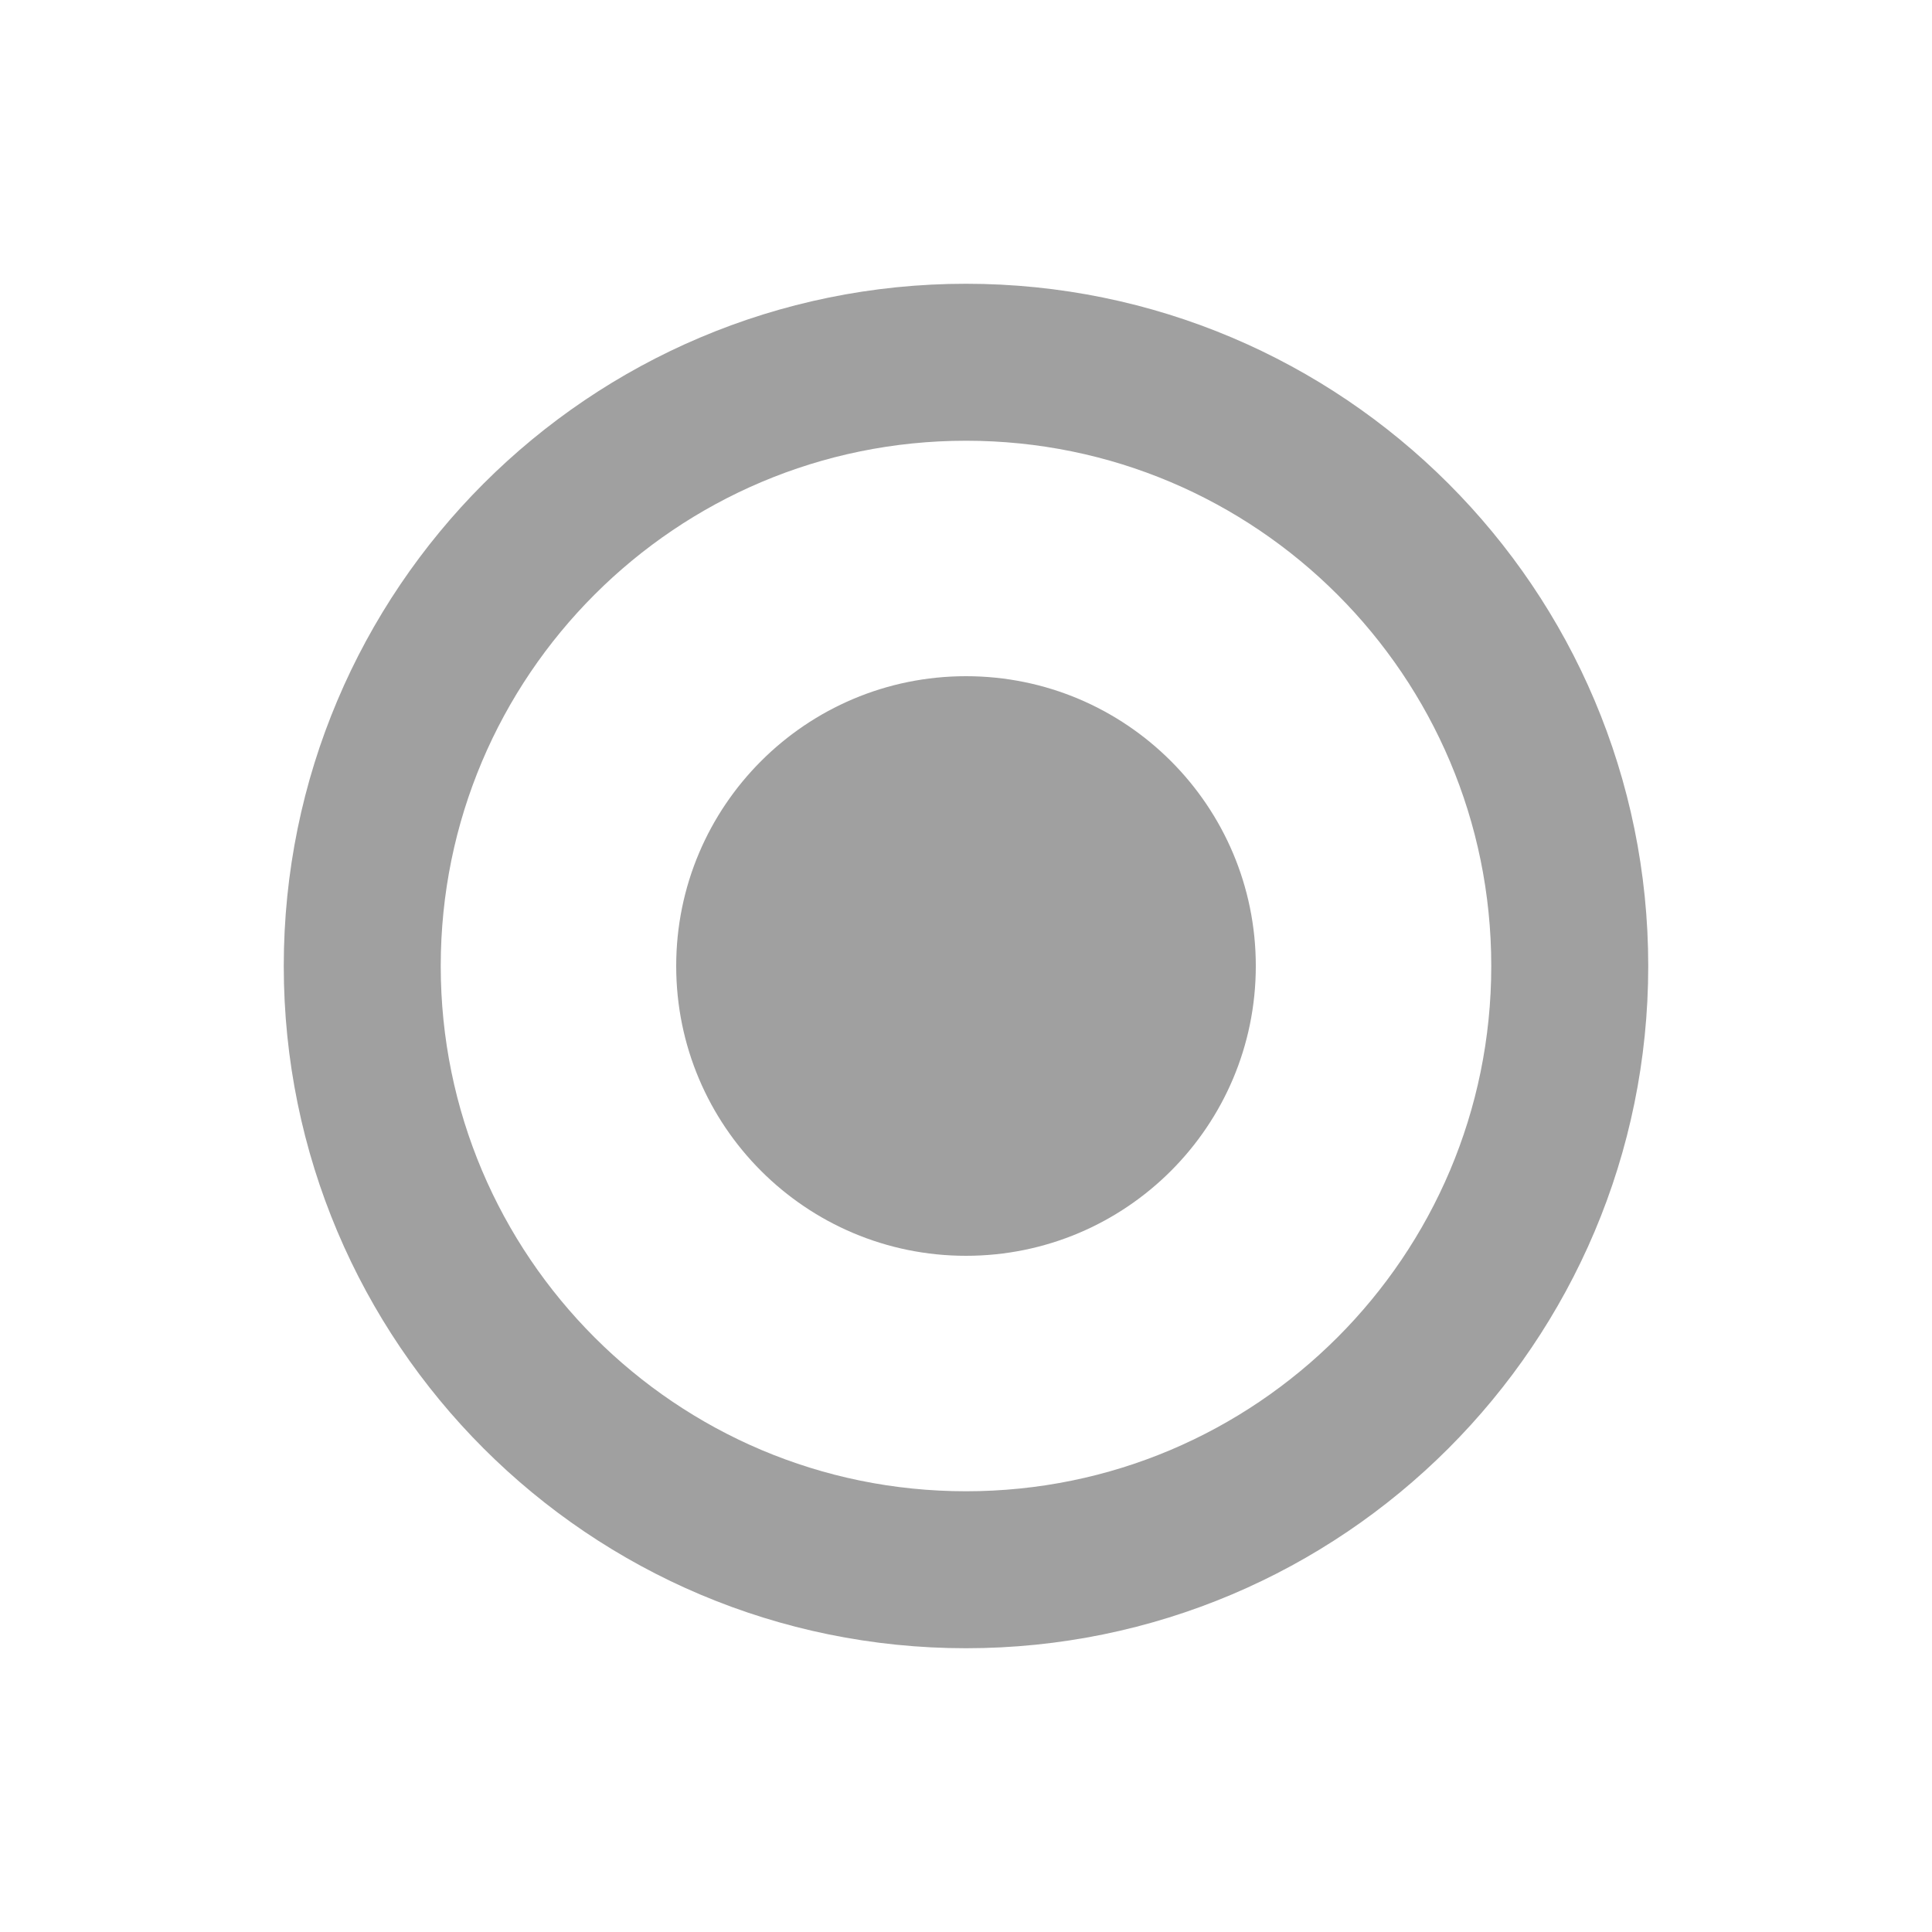
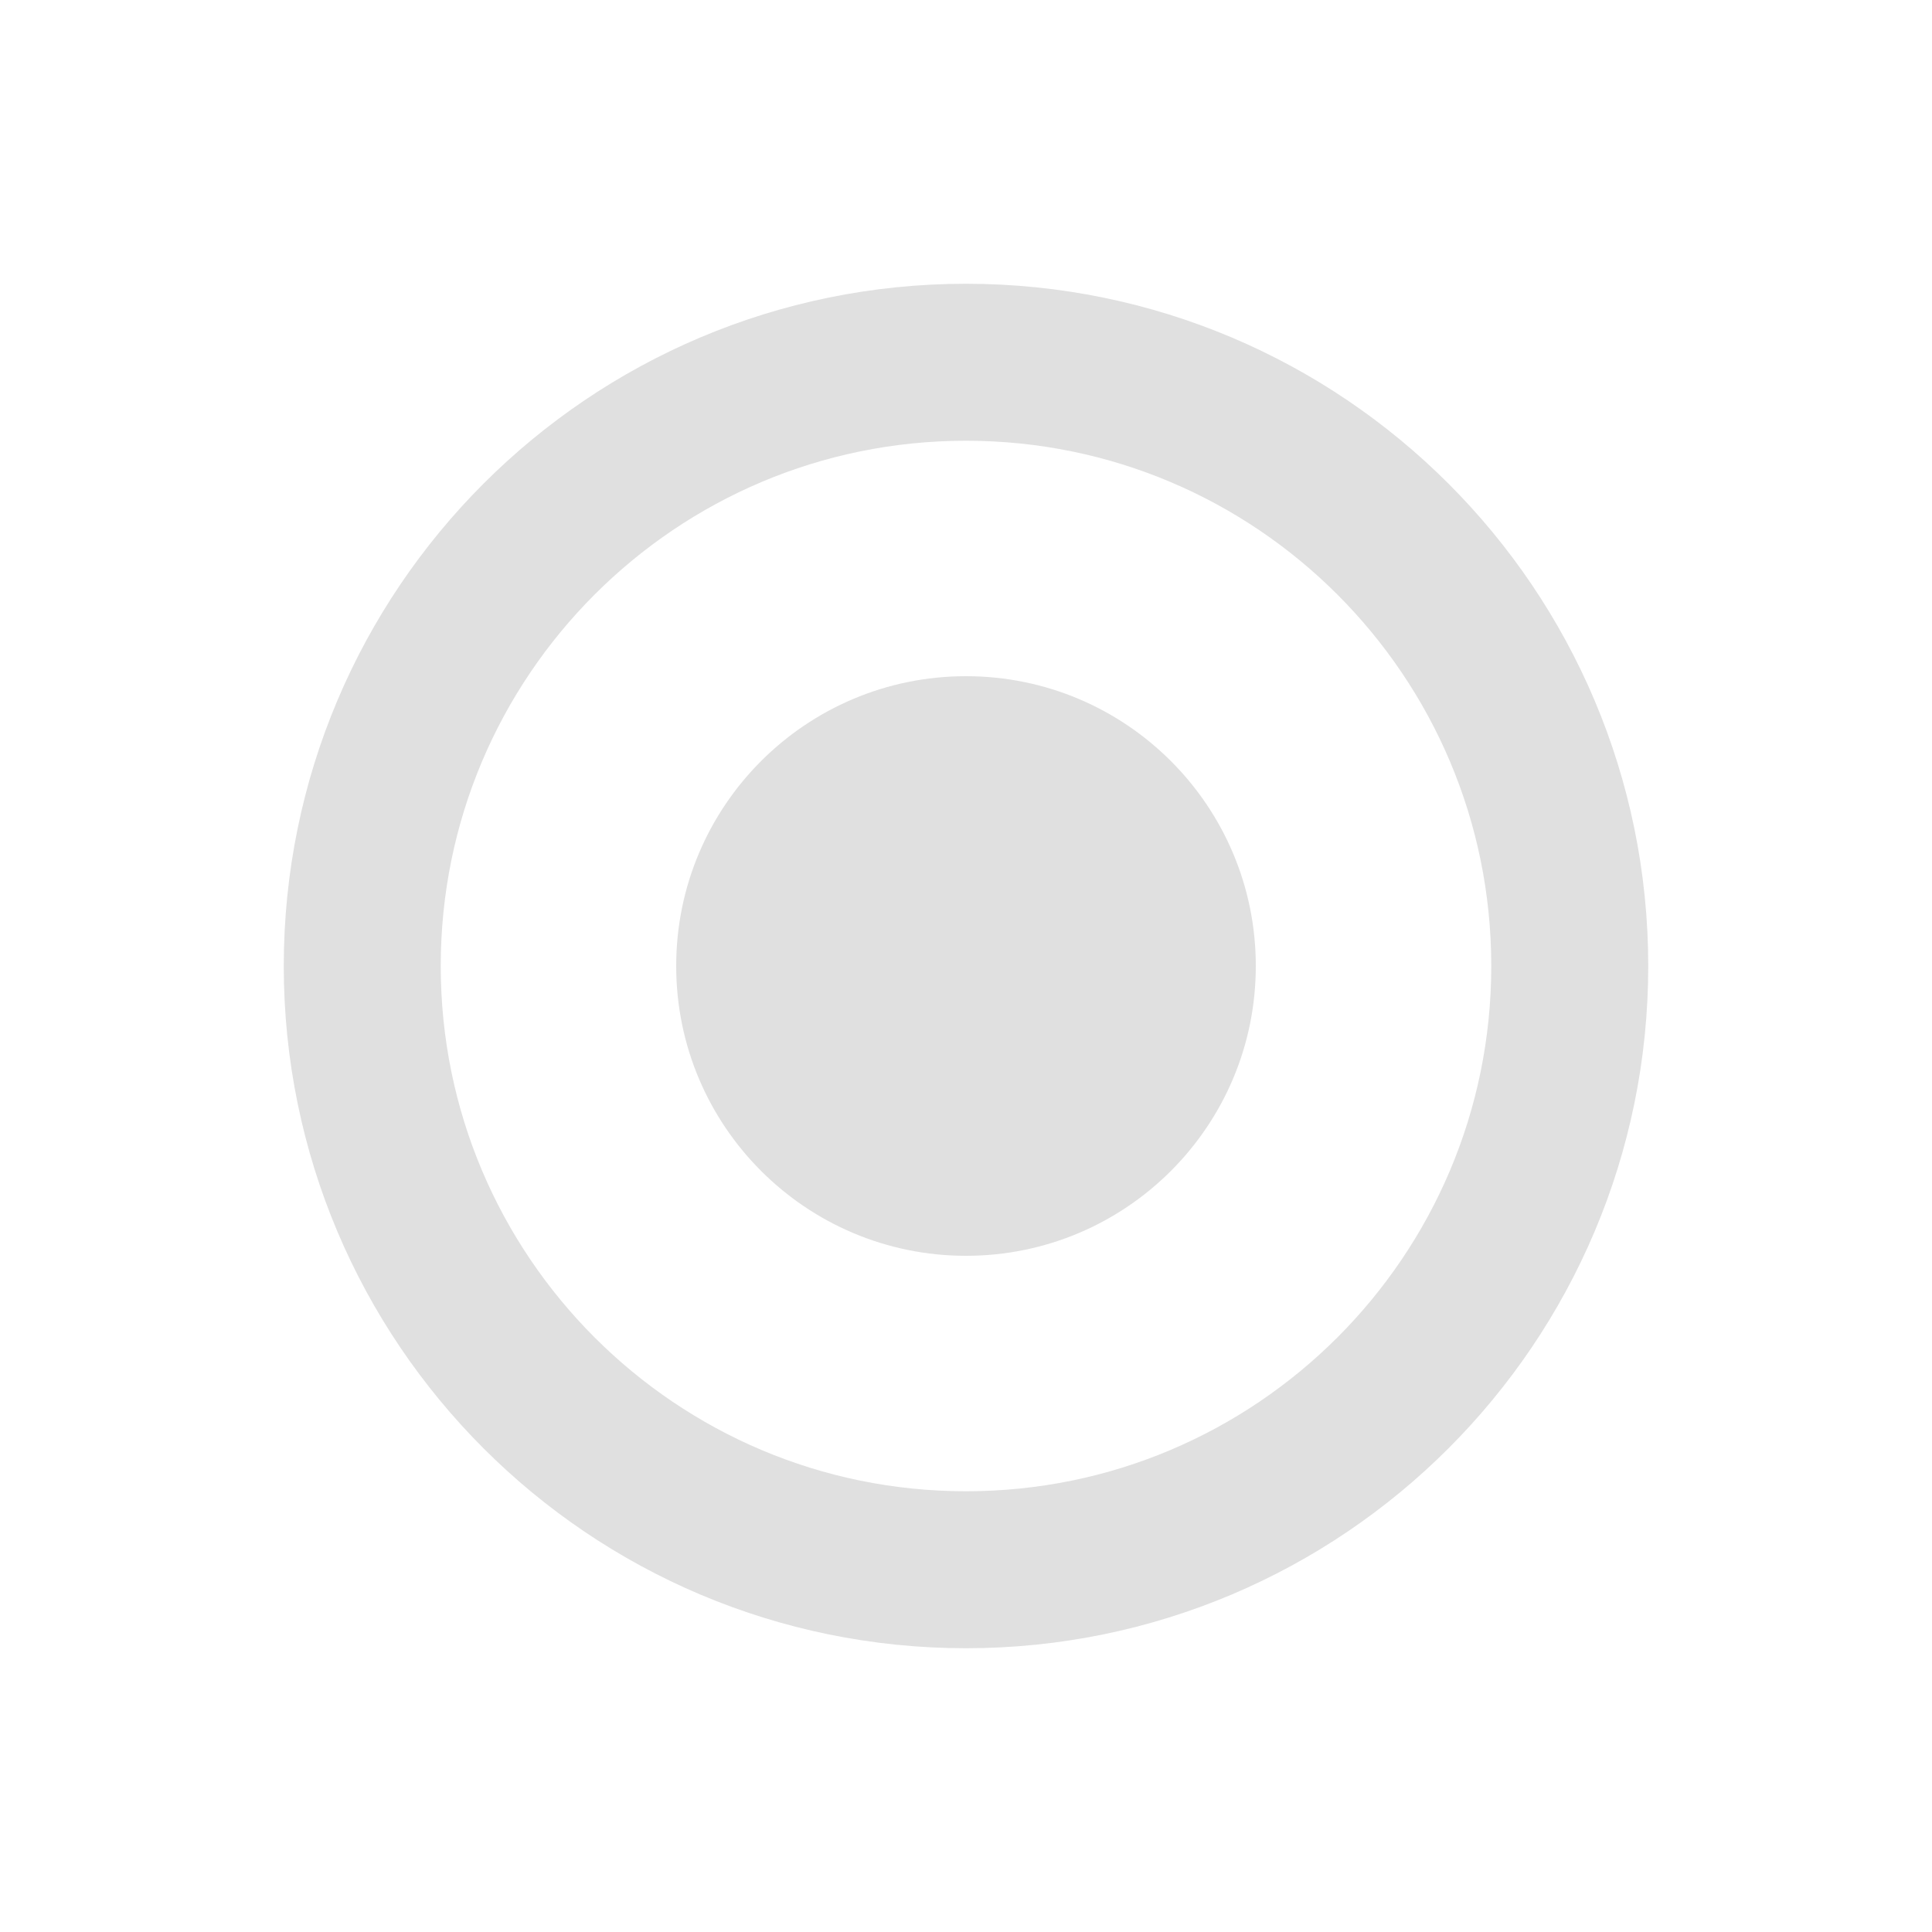
<svg xmlns="http://www.w3.org/2000/svg" viewBox="0 0 16 16" width="16" height="16">
-   <circle cx="8" cy="8" r="5" fill="none" stroke="#a0a0a0" stroke-width="1.3" />
-   <circle cx="8" cy="8" r="2.4" fill="#a0a0a0" />
+   <circle cx="8" cy="8" r="5" fill="none" stroke="#e0e0e0" stroke-width="1.3" />
+   <circle cx="8" cy="8" r="2.4" fill="#e0e0e0" />
</svg>
